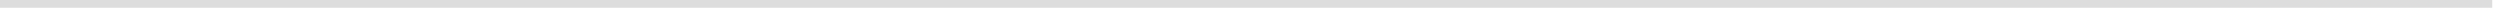
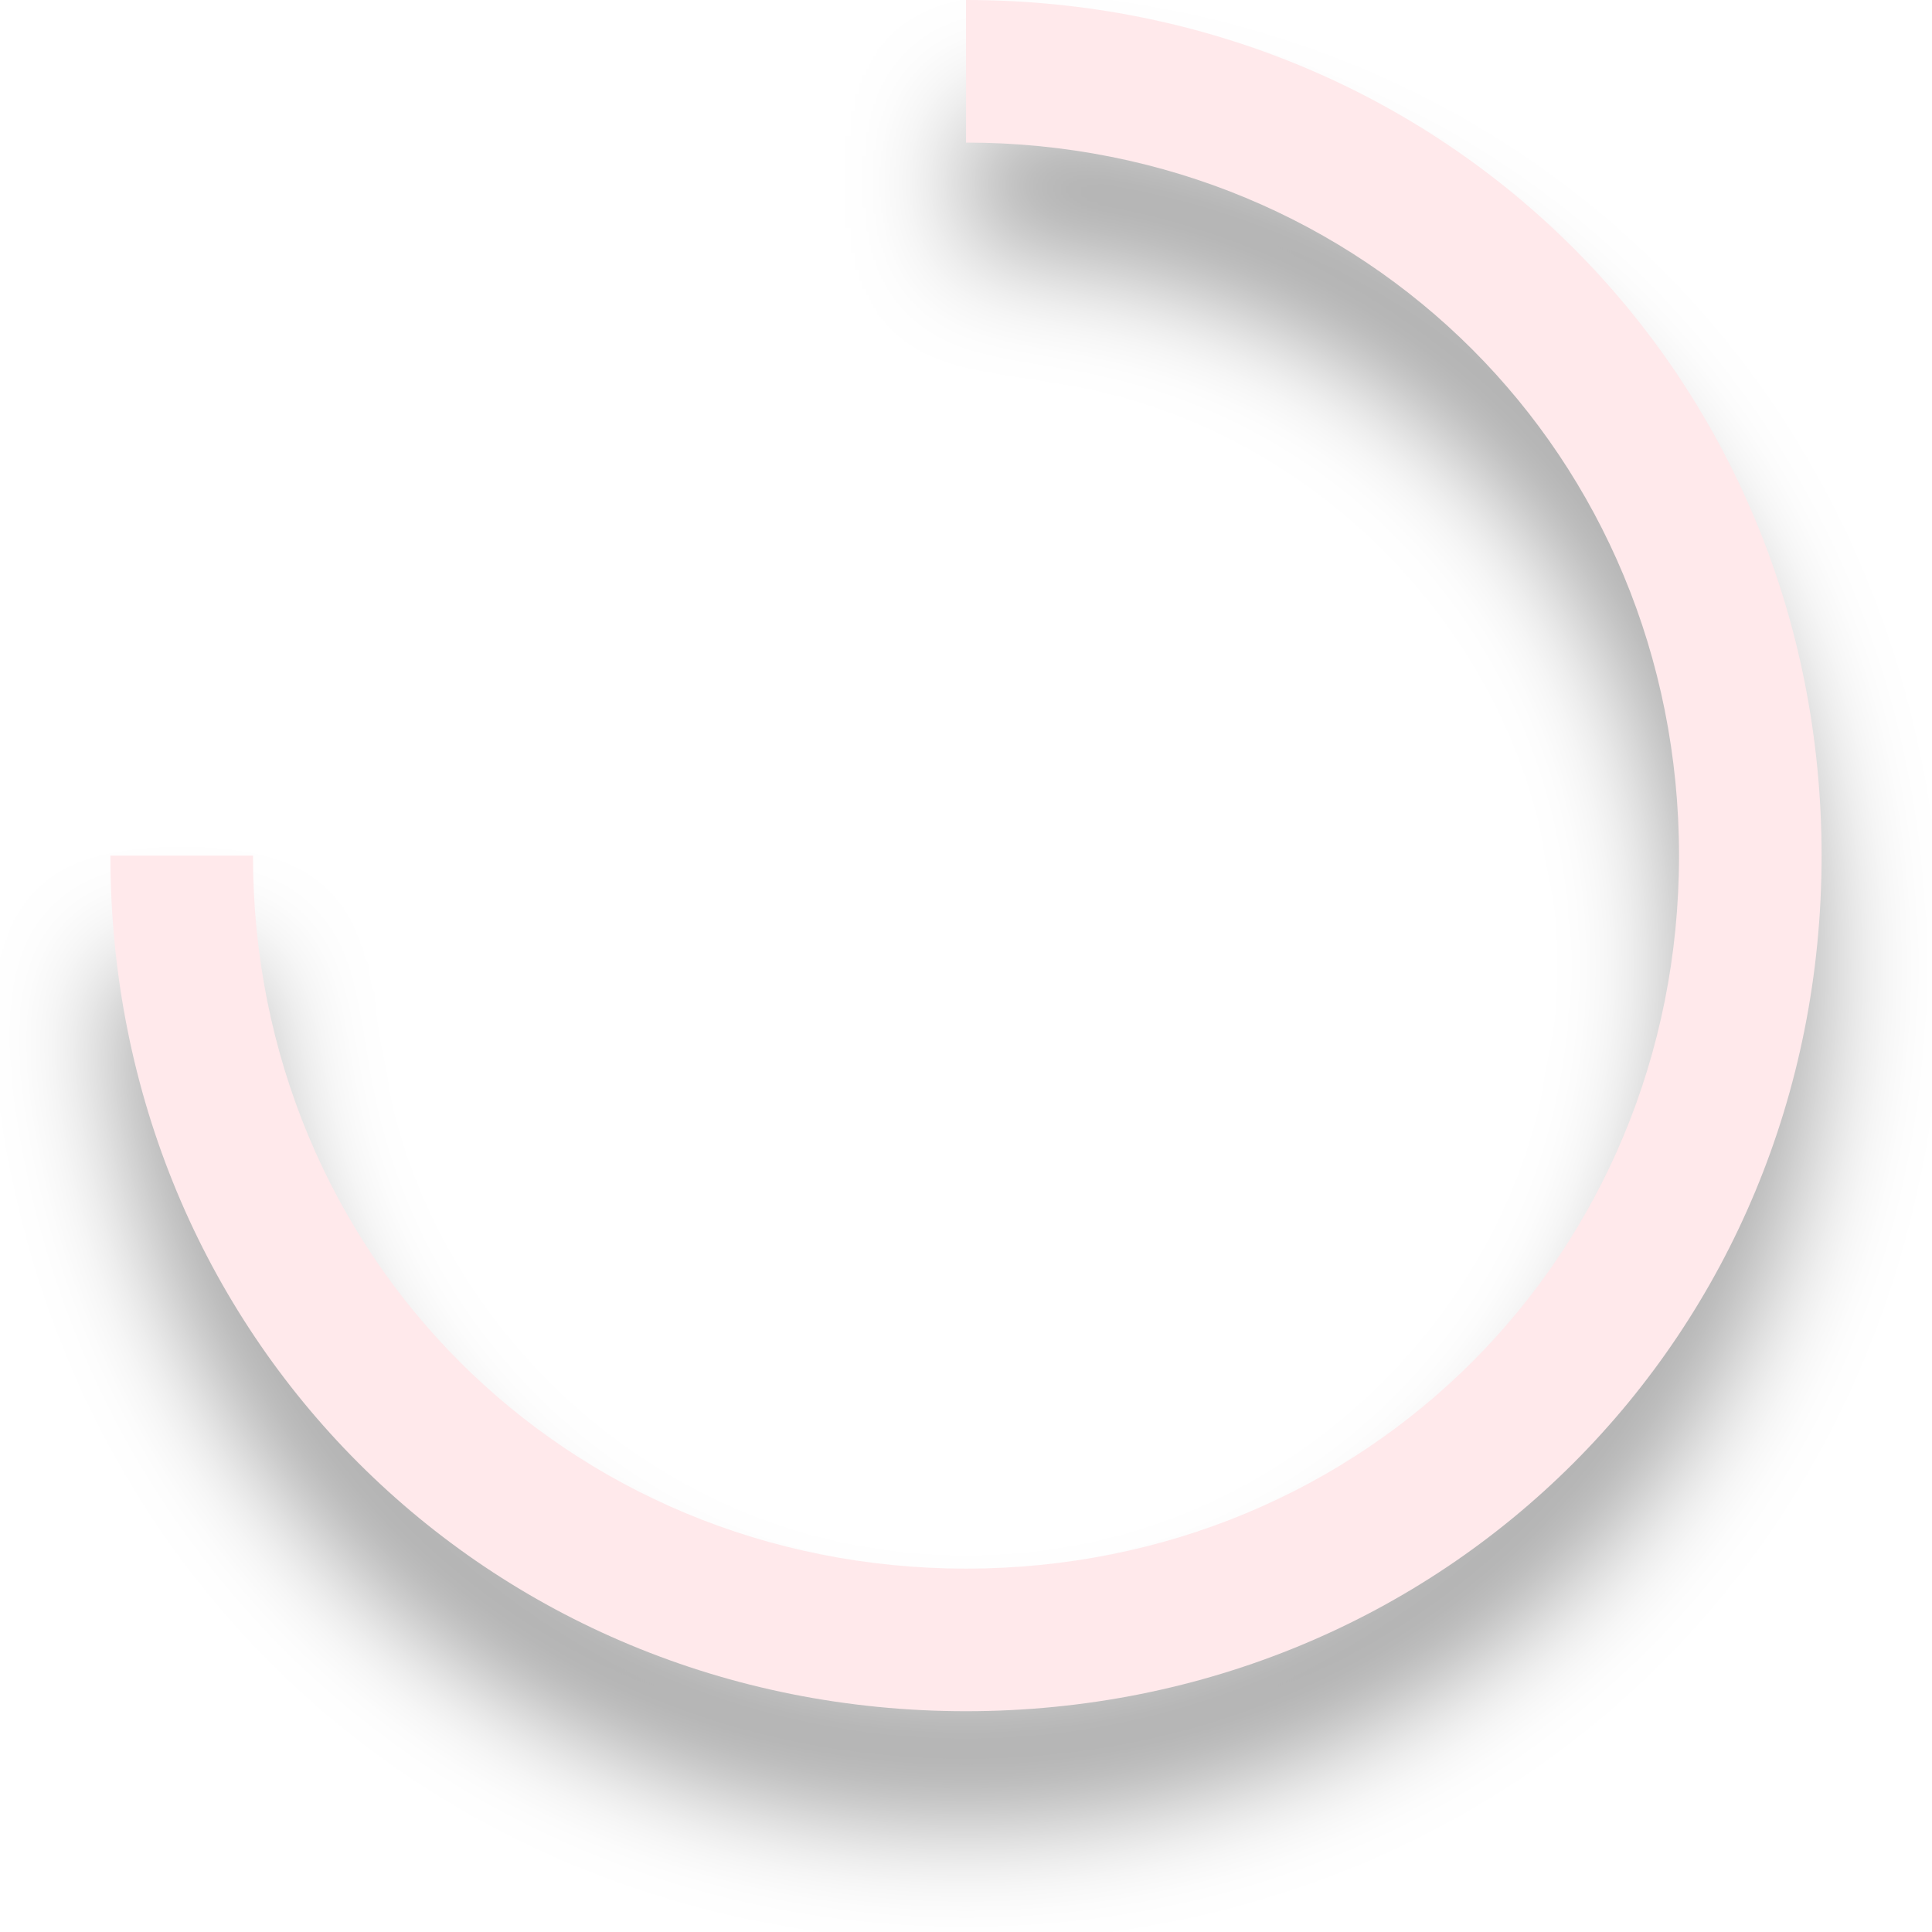
- <svg xmlns="http://www.w3.org/2000/svg" version="1.1" width="322px" height="2px">
-   <g transform="matrix(1 0 0 1 -19 -1174 )">
-     <path d="M 19 1174.5  L 340 1174.5  " stroke-width="1" stroke="#dddddd" fill="none" />
+ <svg xmlns="http://www.w3.org/2000/svg" xmlns:xlink="http://www.w3.org/1999/xlink" version="1.1" width="35px" height="35px">
+   <defs>
+     <filter x="110px" y="9px" width="35px" height="35px" filterUnits="userSpaceOnUse" id="filter481">
+       <feOffset dx="0" dy="2" in="SourceAlpha" result="shadowOffsetInner" />
+       <feGaussianBlur stdDeviation="1" in="shadowOffsetInner" result="shadowGaussian" />
+       <feComposite in2="shadowGaussian" operator="atop" in="SourceAlpha" result="shadowComposite" />
+       <feColorMatrix type="matrix" values="0 0 0 0 0  0 0 0 0 0  0 0 0 0 0  0 0 0 0.349 0  " in="shadowComposite" />
+     </filter>
+     <g id="widget482">
+       <path d="M 0 15.5  L 2.583 15.5  C 2.583 22.733  8.267 28.417  15.5 28.417  C 22.733 28.417  28.417 22.733  28.417 15.5  C 28.417 8.267  22.733 2.583  15.5 2.583  L 15.5 0  C 24.18 0  31 6.82  31 15.5  C 31 24.18  24.18 31  15.5 31  C 6.82 31  0 24.18  0 15.5  Z " fill-rule="nonzero" fill="#ffe9eb" stroke="none" transform="matrix(1 0 0 1 112 9 )" />
+     </g>
+   </defs>
+   <g transform="matrix(1 0 0 1 -110 -9 )">
+     <use xlink:href="#widget482" filter="url(#filter481)" />
+     <use xlink:href="#widget482" />
  </g>
</svg>
